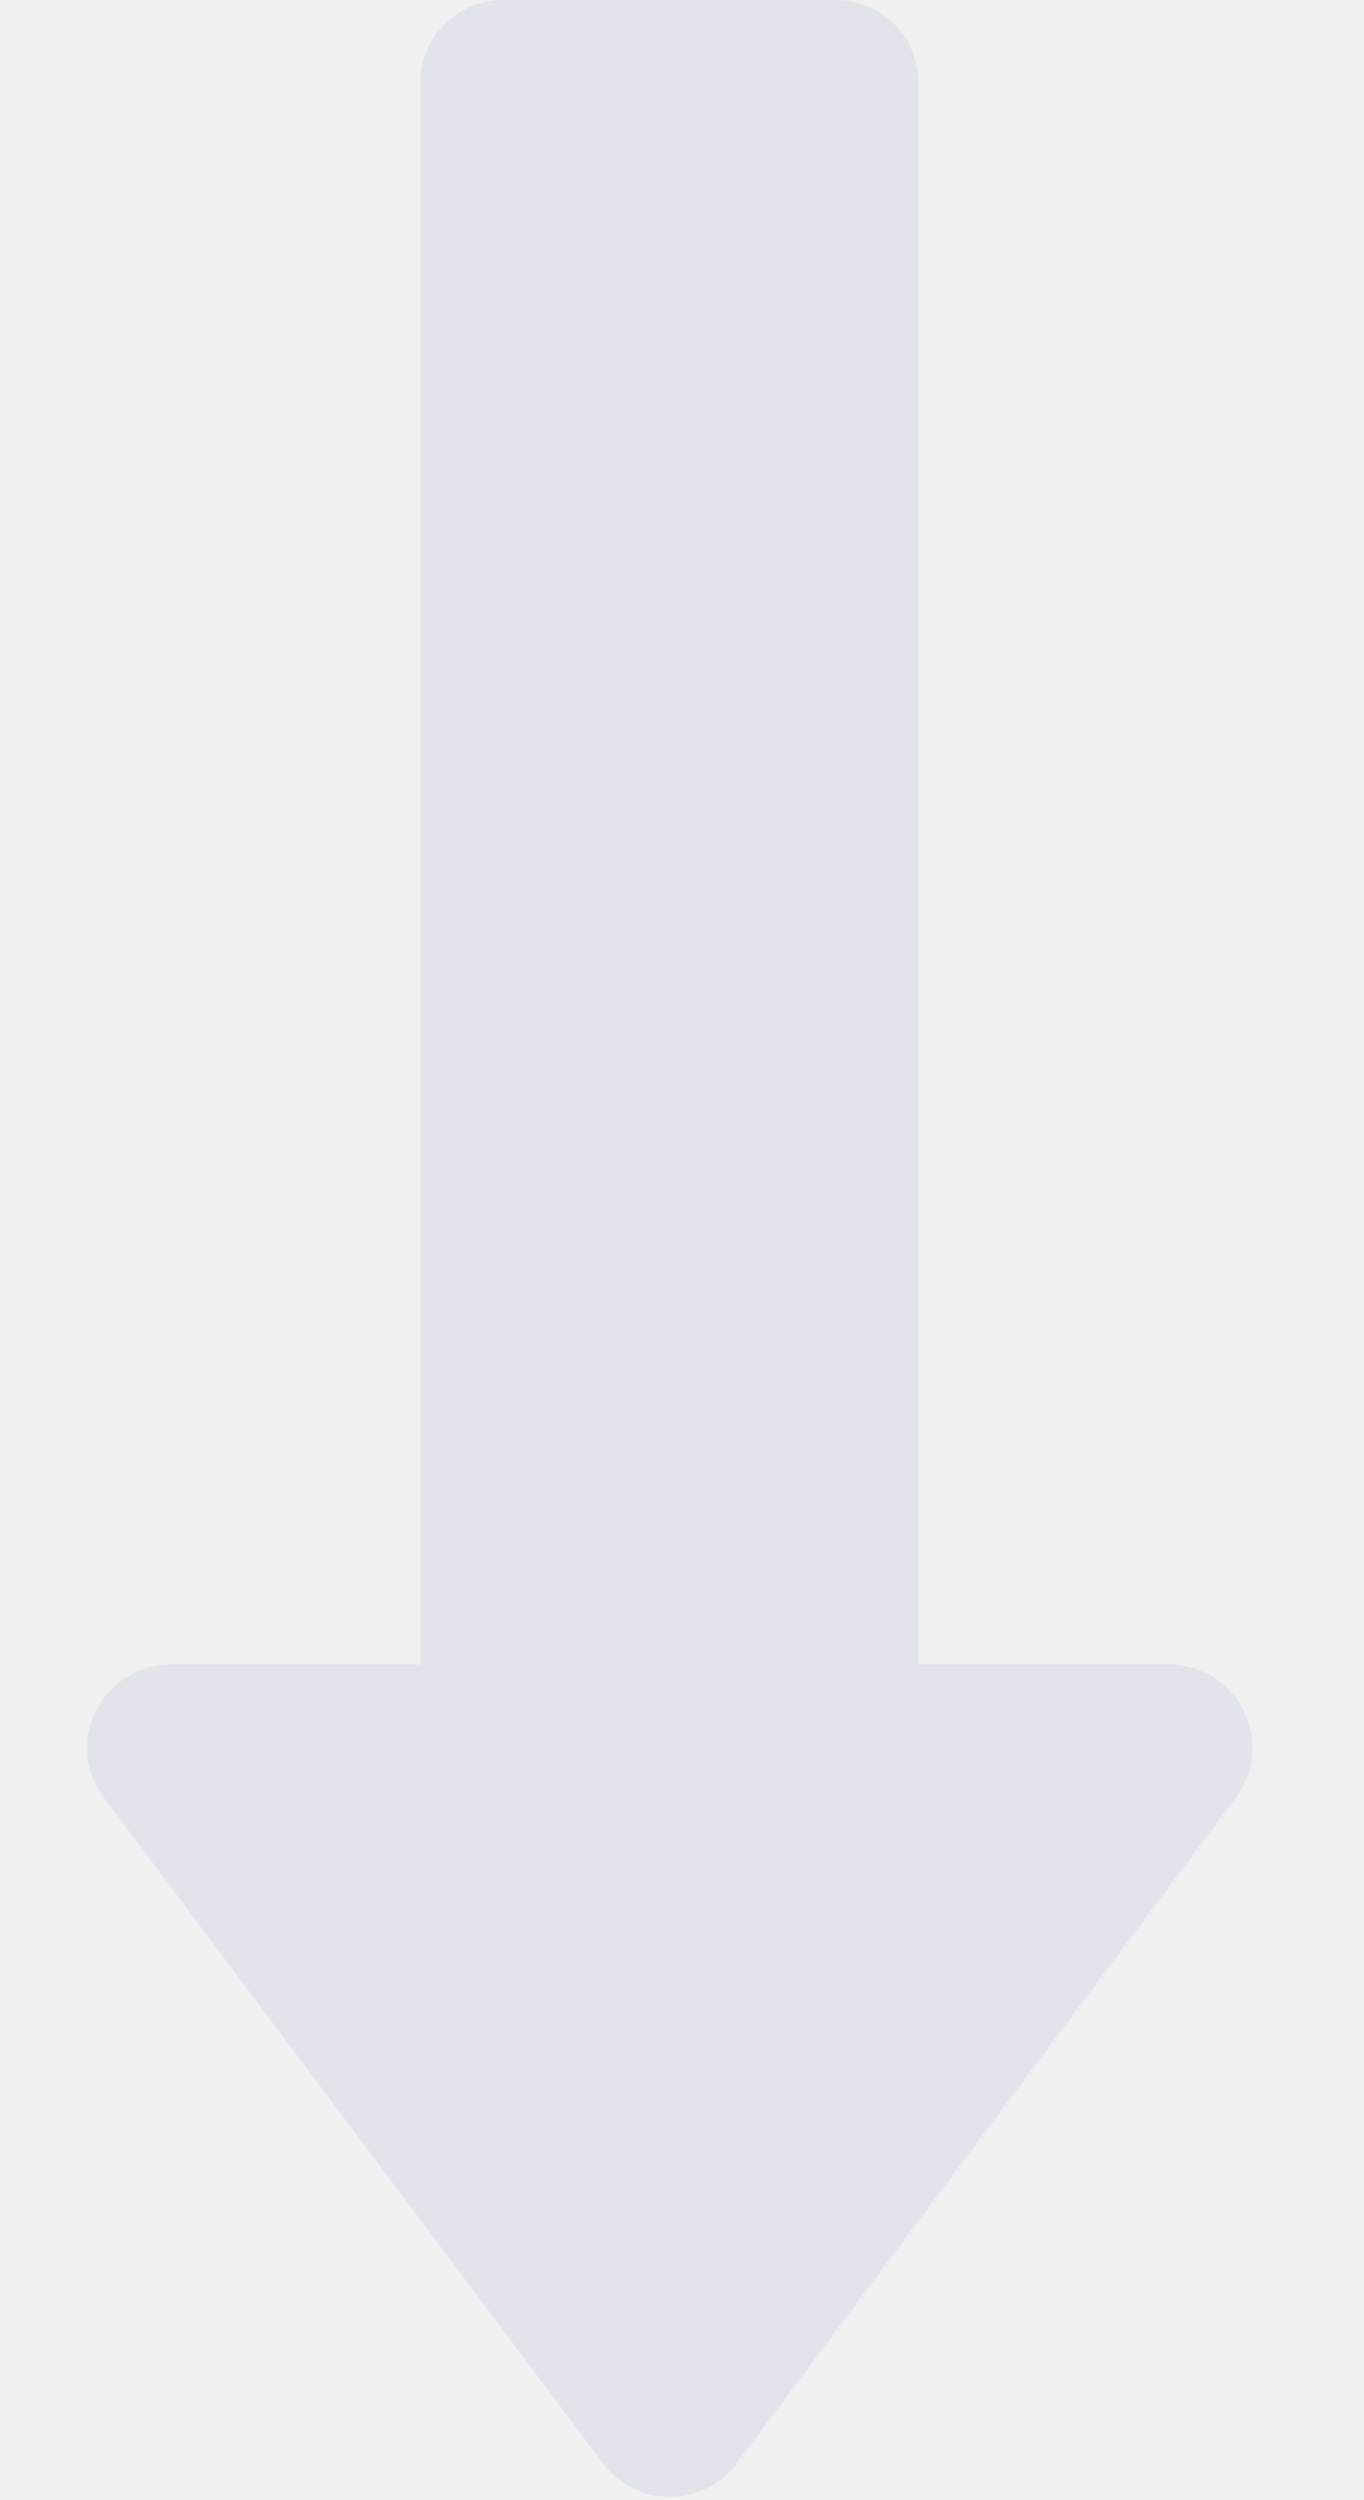
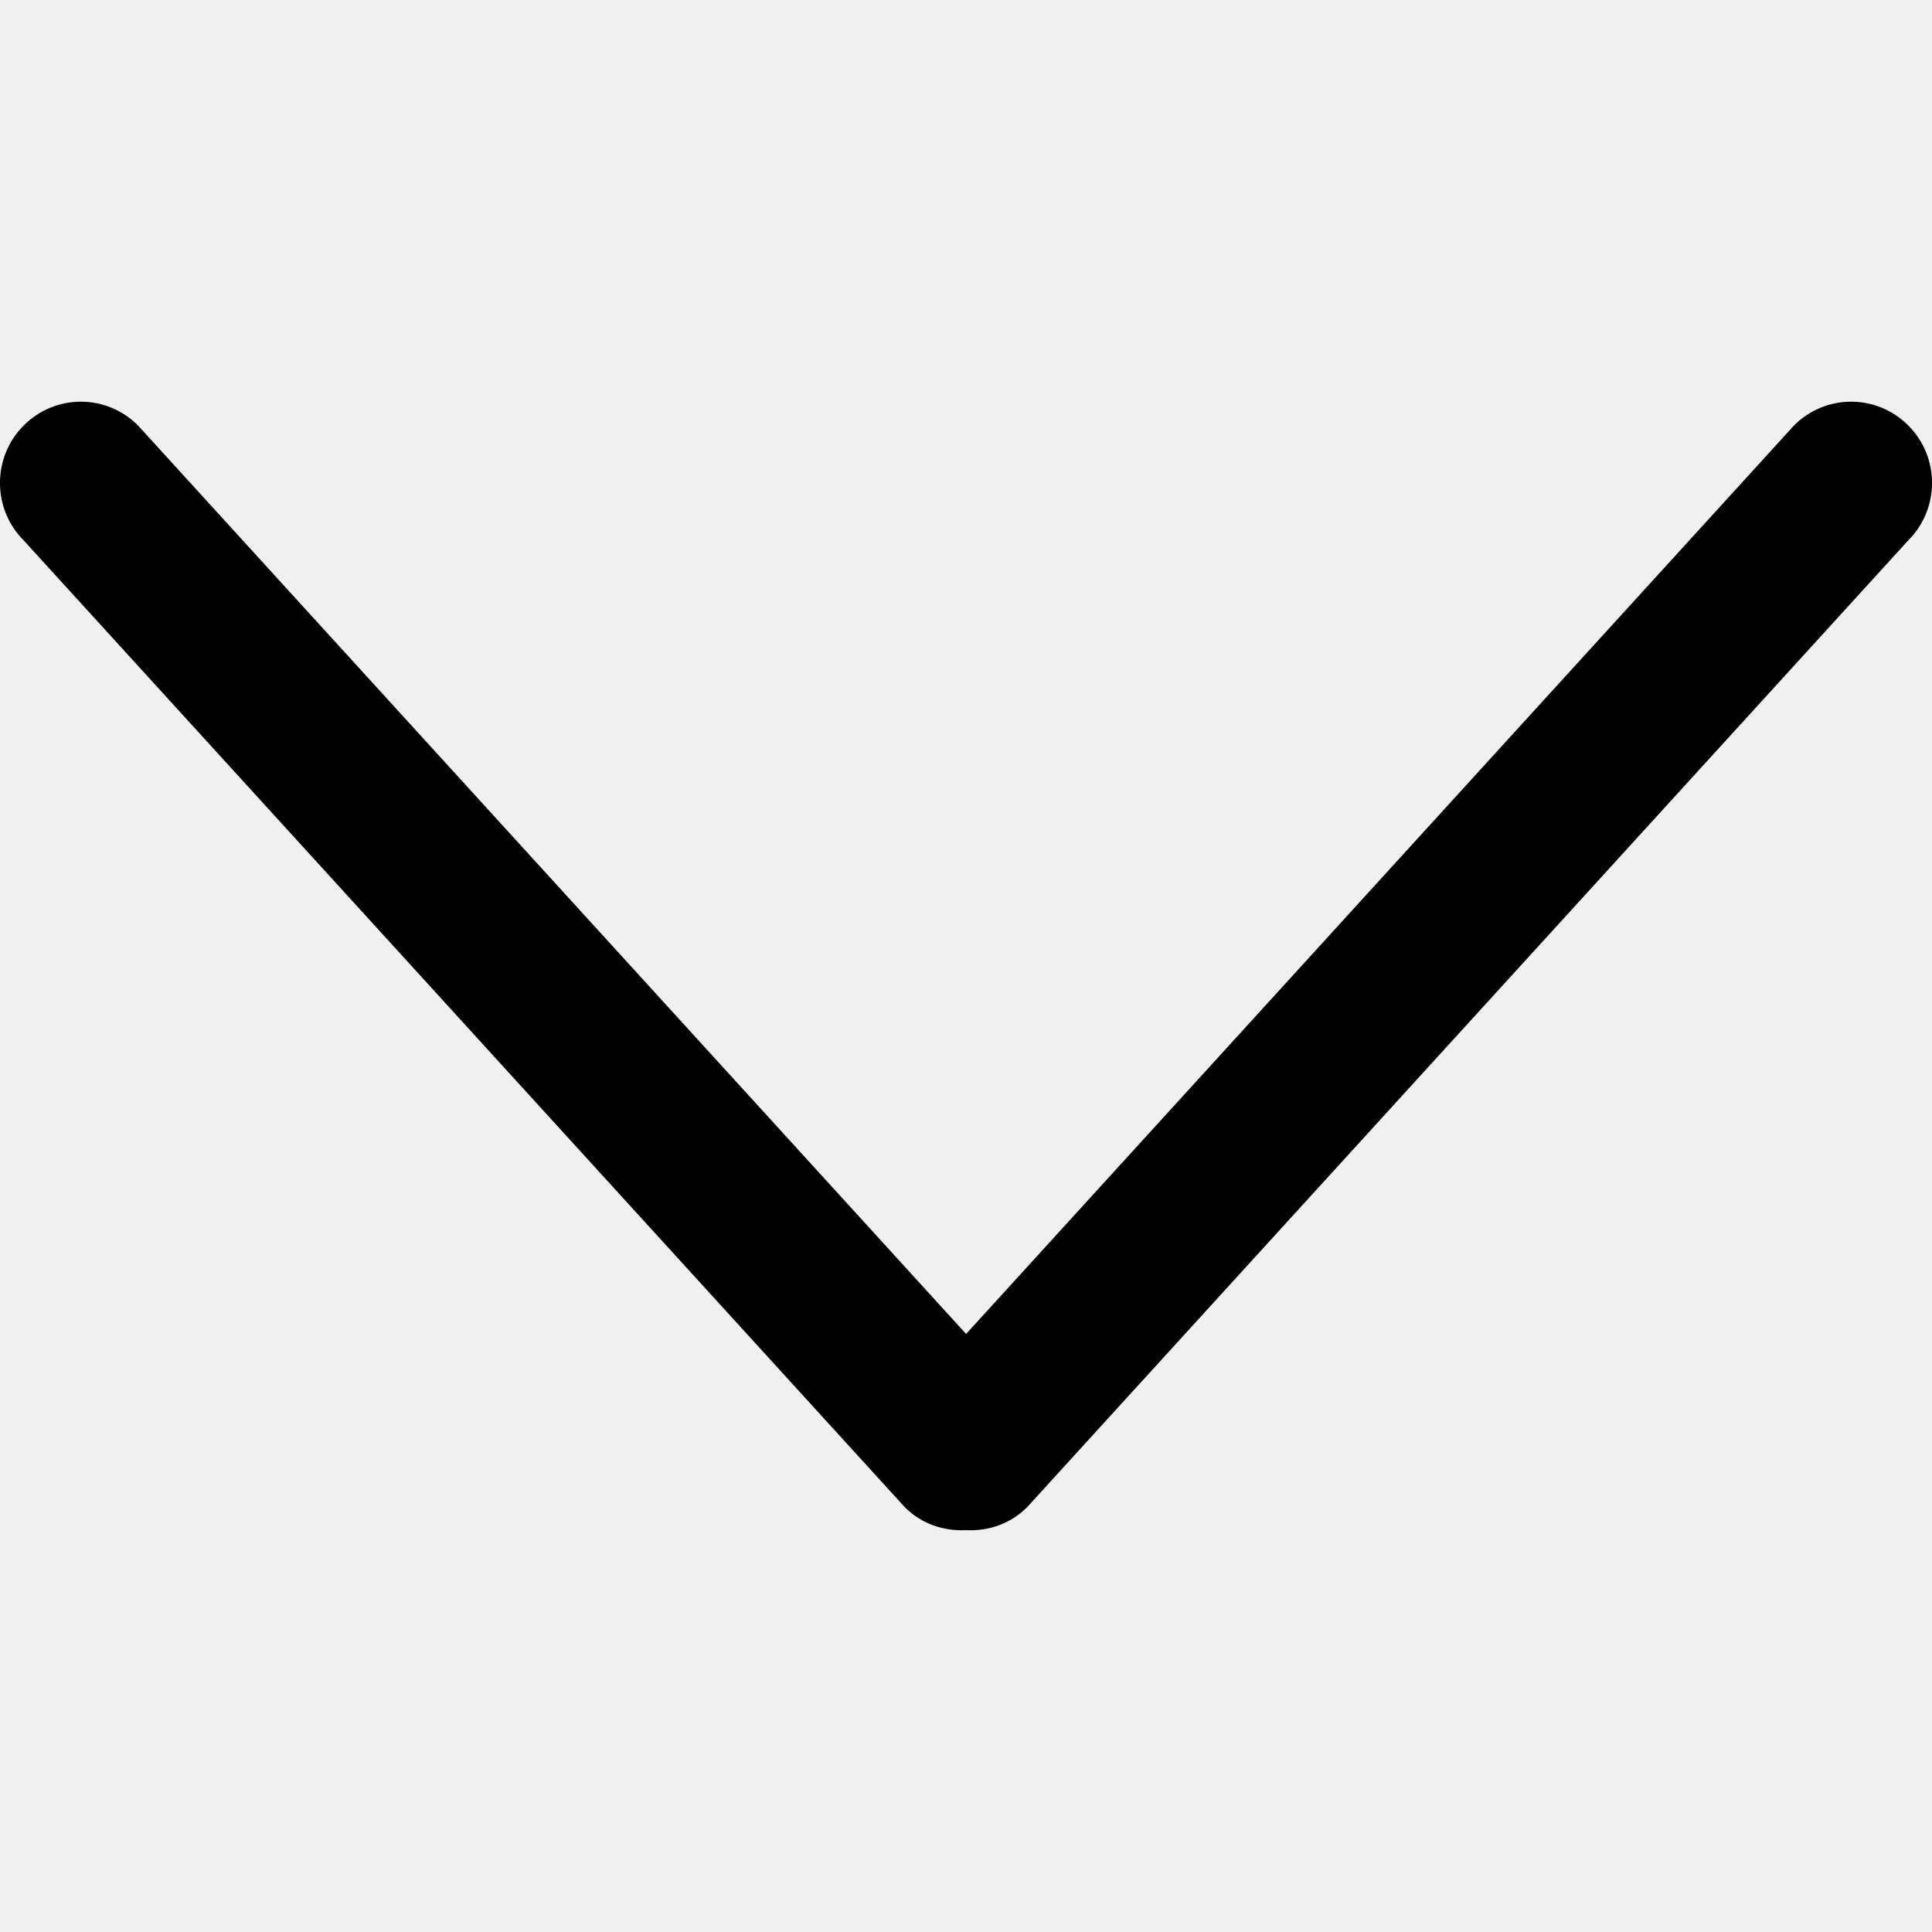
- <svg xmlns="http://www.w3.org/2000/svg" width="6" height="11" viewBox="0 0 6 11" fill="none">
-   <path d="M5.144 7.324H4.041V0.366C4.041 0.164 3.882 0 3.68 0H2.215C2.012 0 1.849 0.164 1.849 0.366V7.324H0.75C0.448 7.324 0.276 7.67 0.457 7.91L2.654 10.84C2.801 11.035 3.094 11.035 3.24 10.84L5.437 7.91C5.618 7.67 5.446 7.324 5.144 7.324Z" fill="#E1E5EB" />
+ <svg xmlns="http://www.w3.org/2000/svg" width="20" height="20" viewBox="0 0 20 20" fill="none">
+   <g clip-path="url(#clip0_1048_46910)">
+     <path d="M19.755 4.405C19.428 4.076 18.898 4.076 18.571 4.405L10.001 13.809L1.429 4.405C1.102 4.076 0.572 4.076 0.245 4.405C-0.082 4.733 -0.082 5.266 0.245 5.594L9.366 15.602C9.54 15.777 9.772 15.852 10 15.84C10.228 15.852 10.459 15.777 10.633 15.602L19.755 5.593C20.082 5.265 20.082 4.733 19.755 4.405Z" fill="black" />
+   </g>
+   <defs>
+     <clipPath id="clip0_1048_46910">
+       <rect width="20" height="20" fill="white" />
+     </clipPath>
+   </defs>
</svg>
